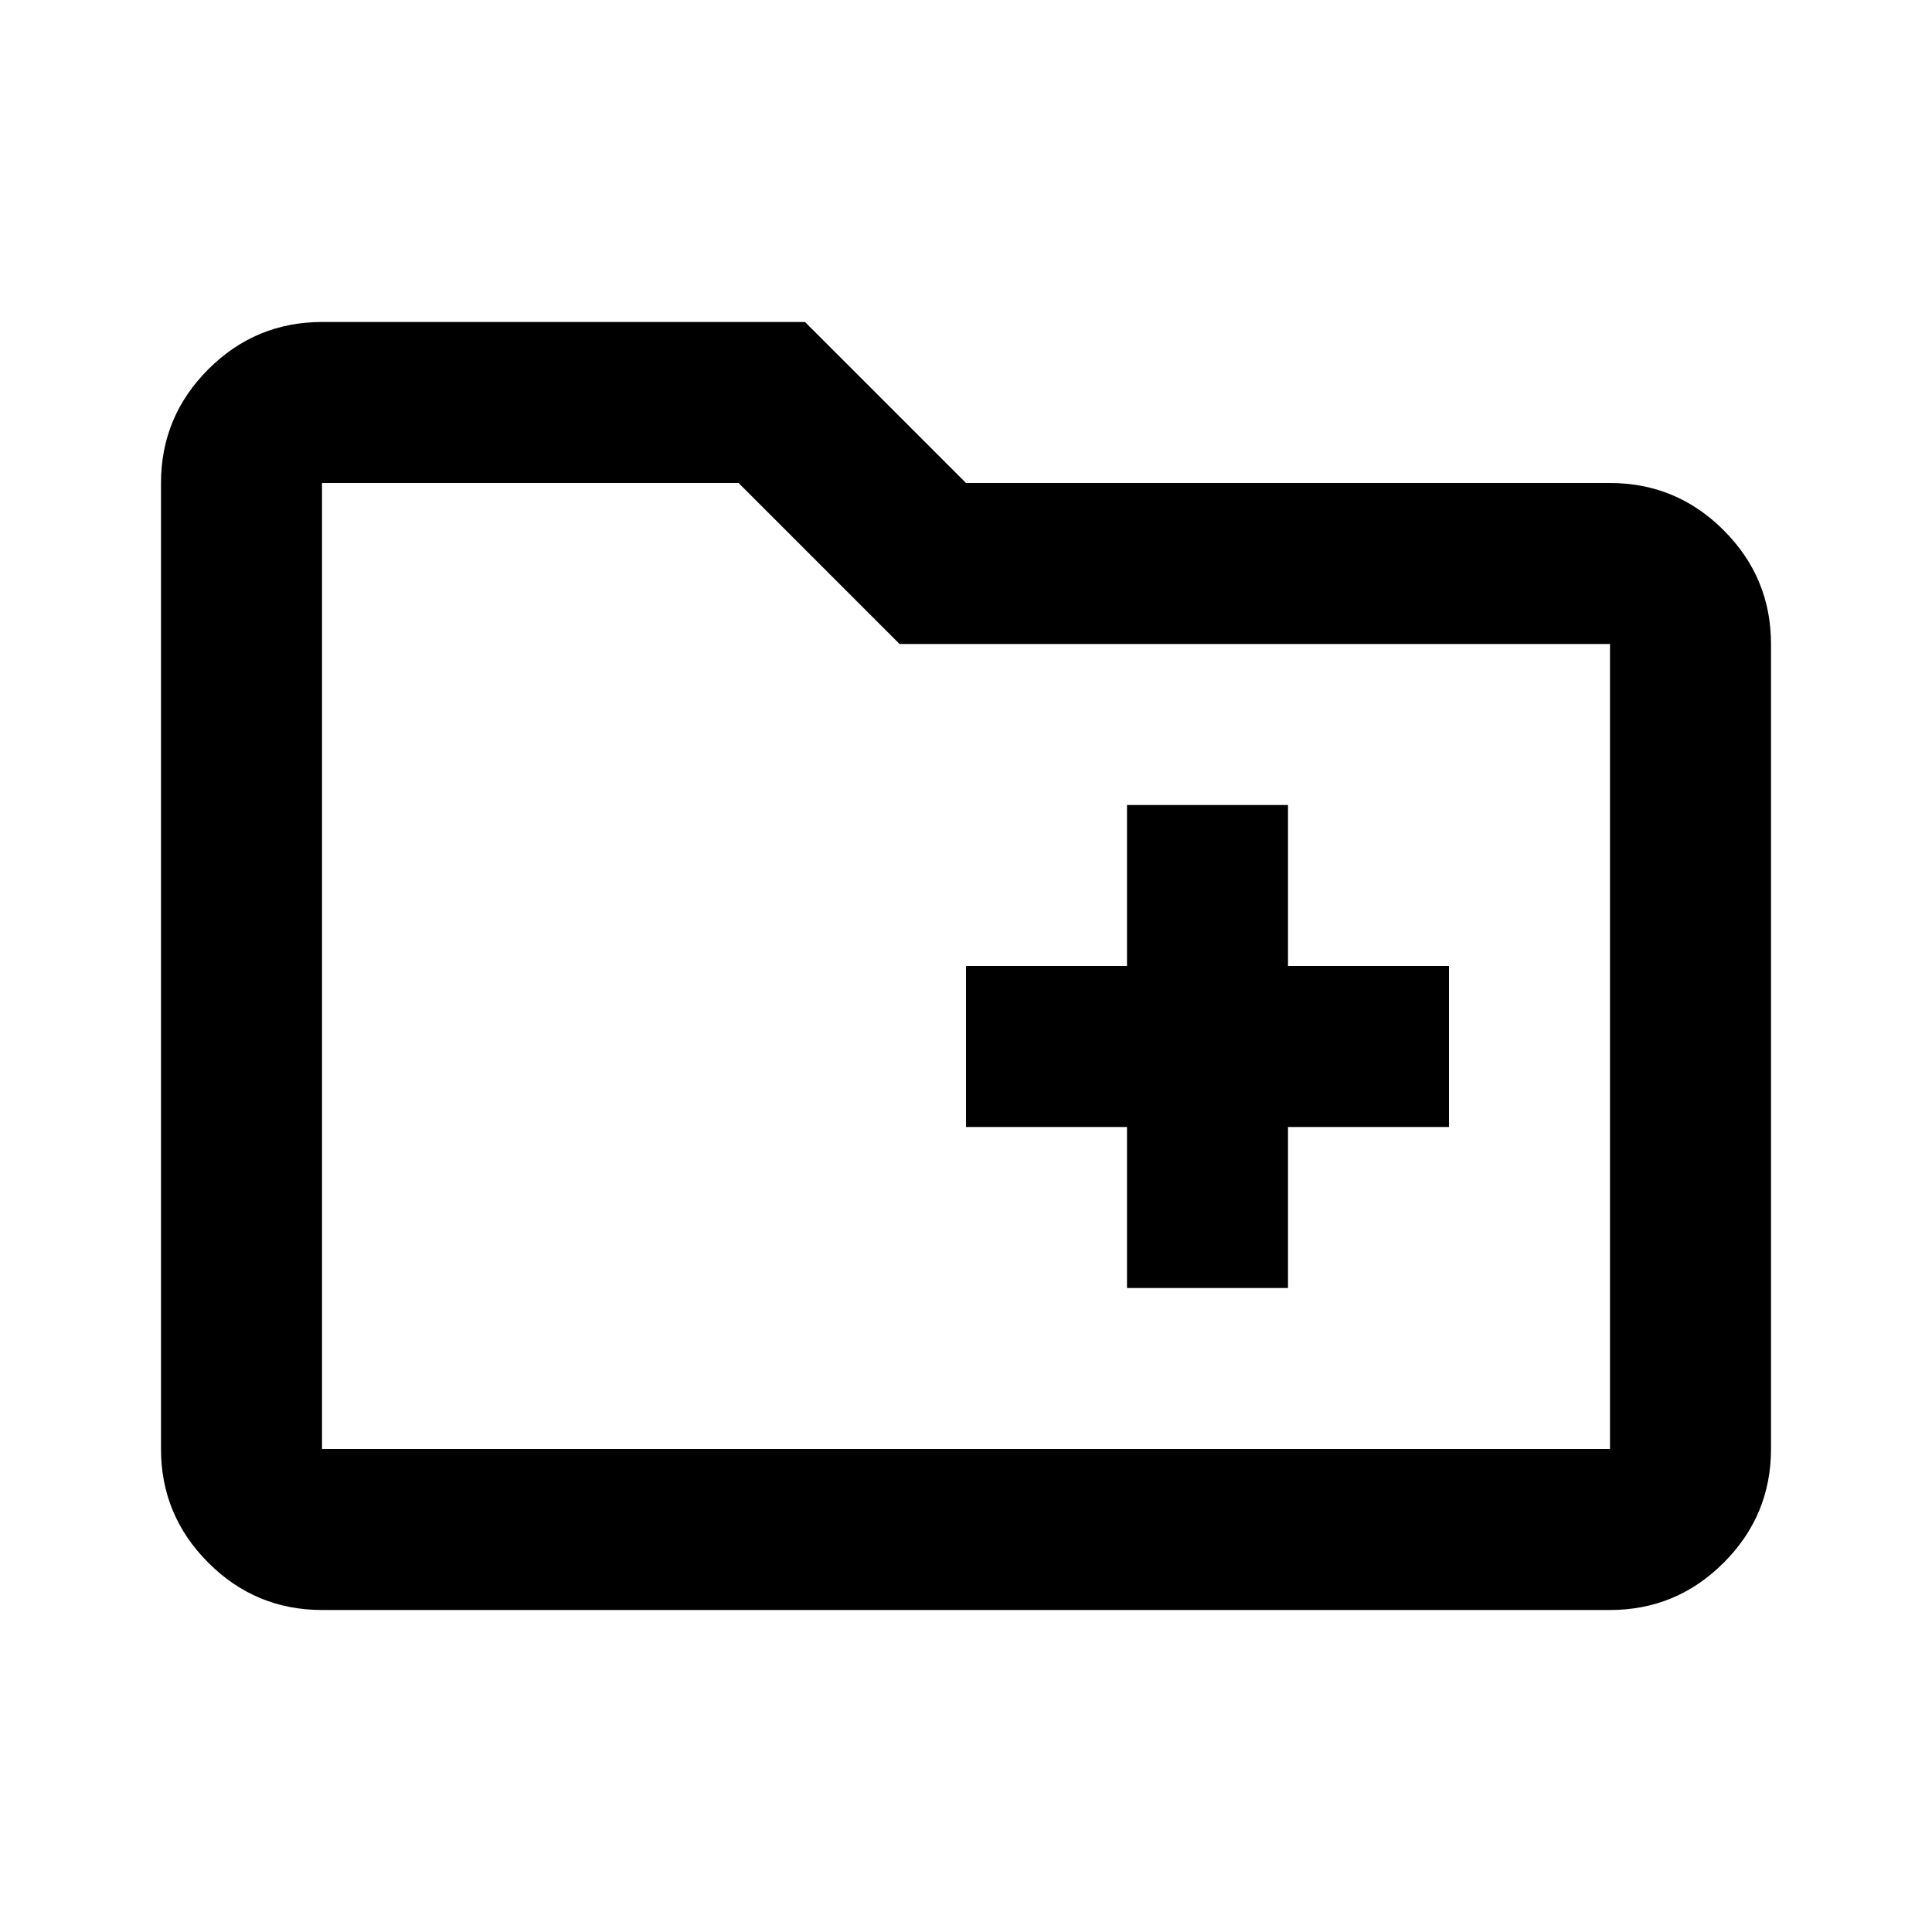
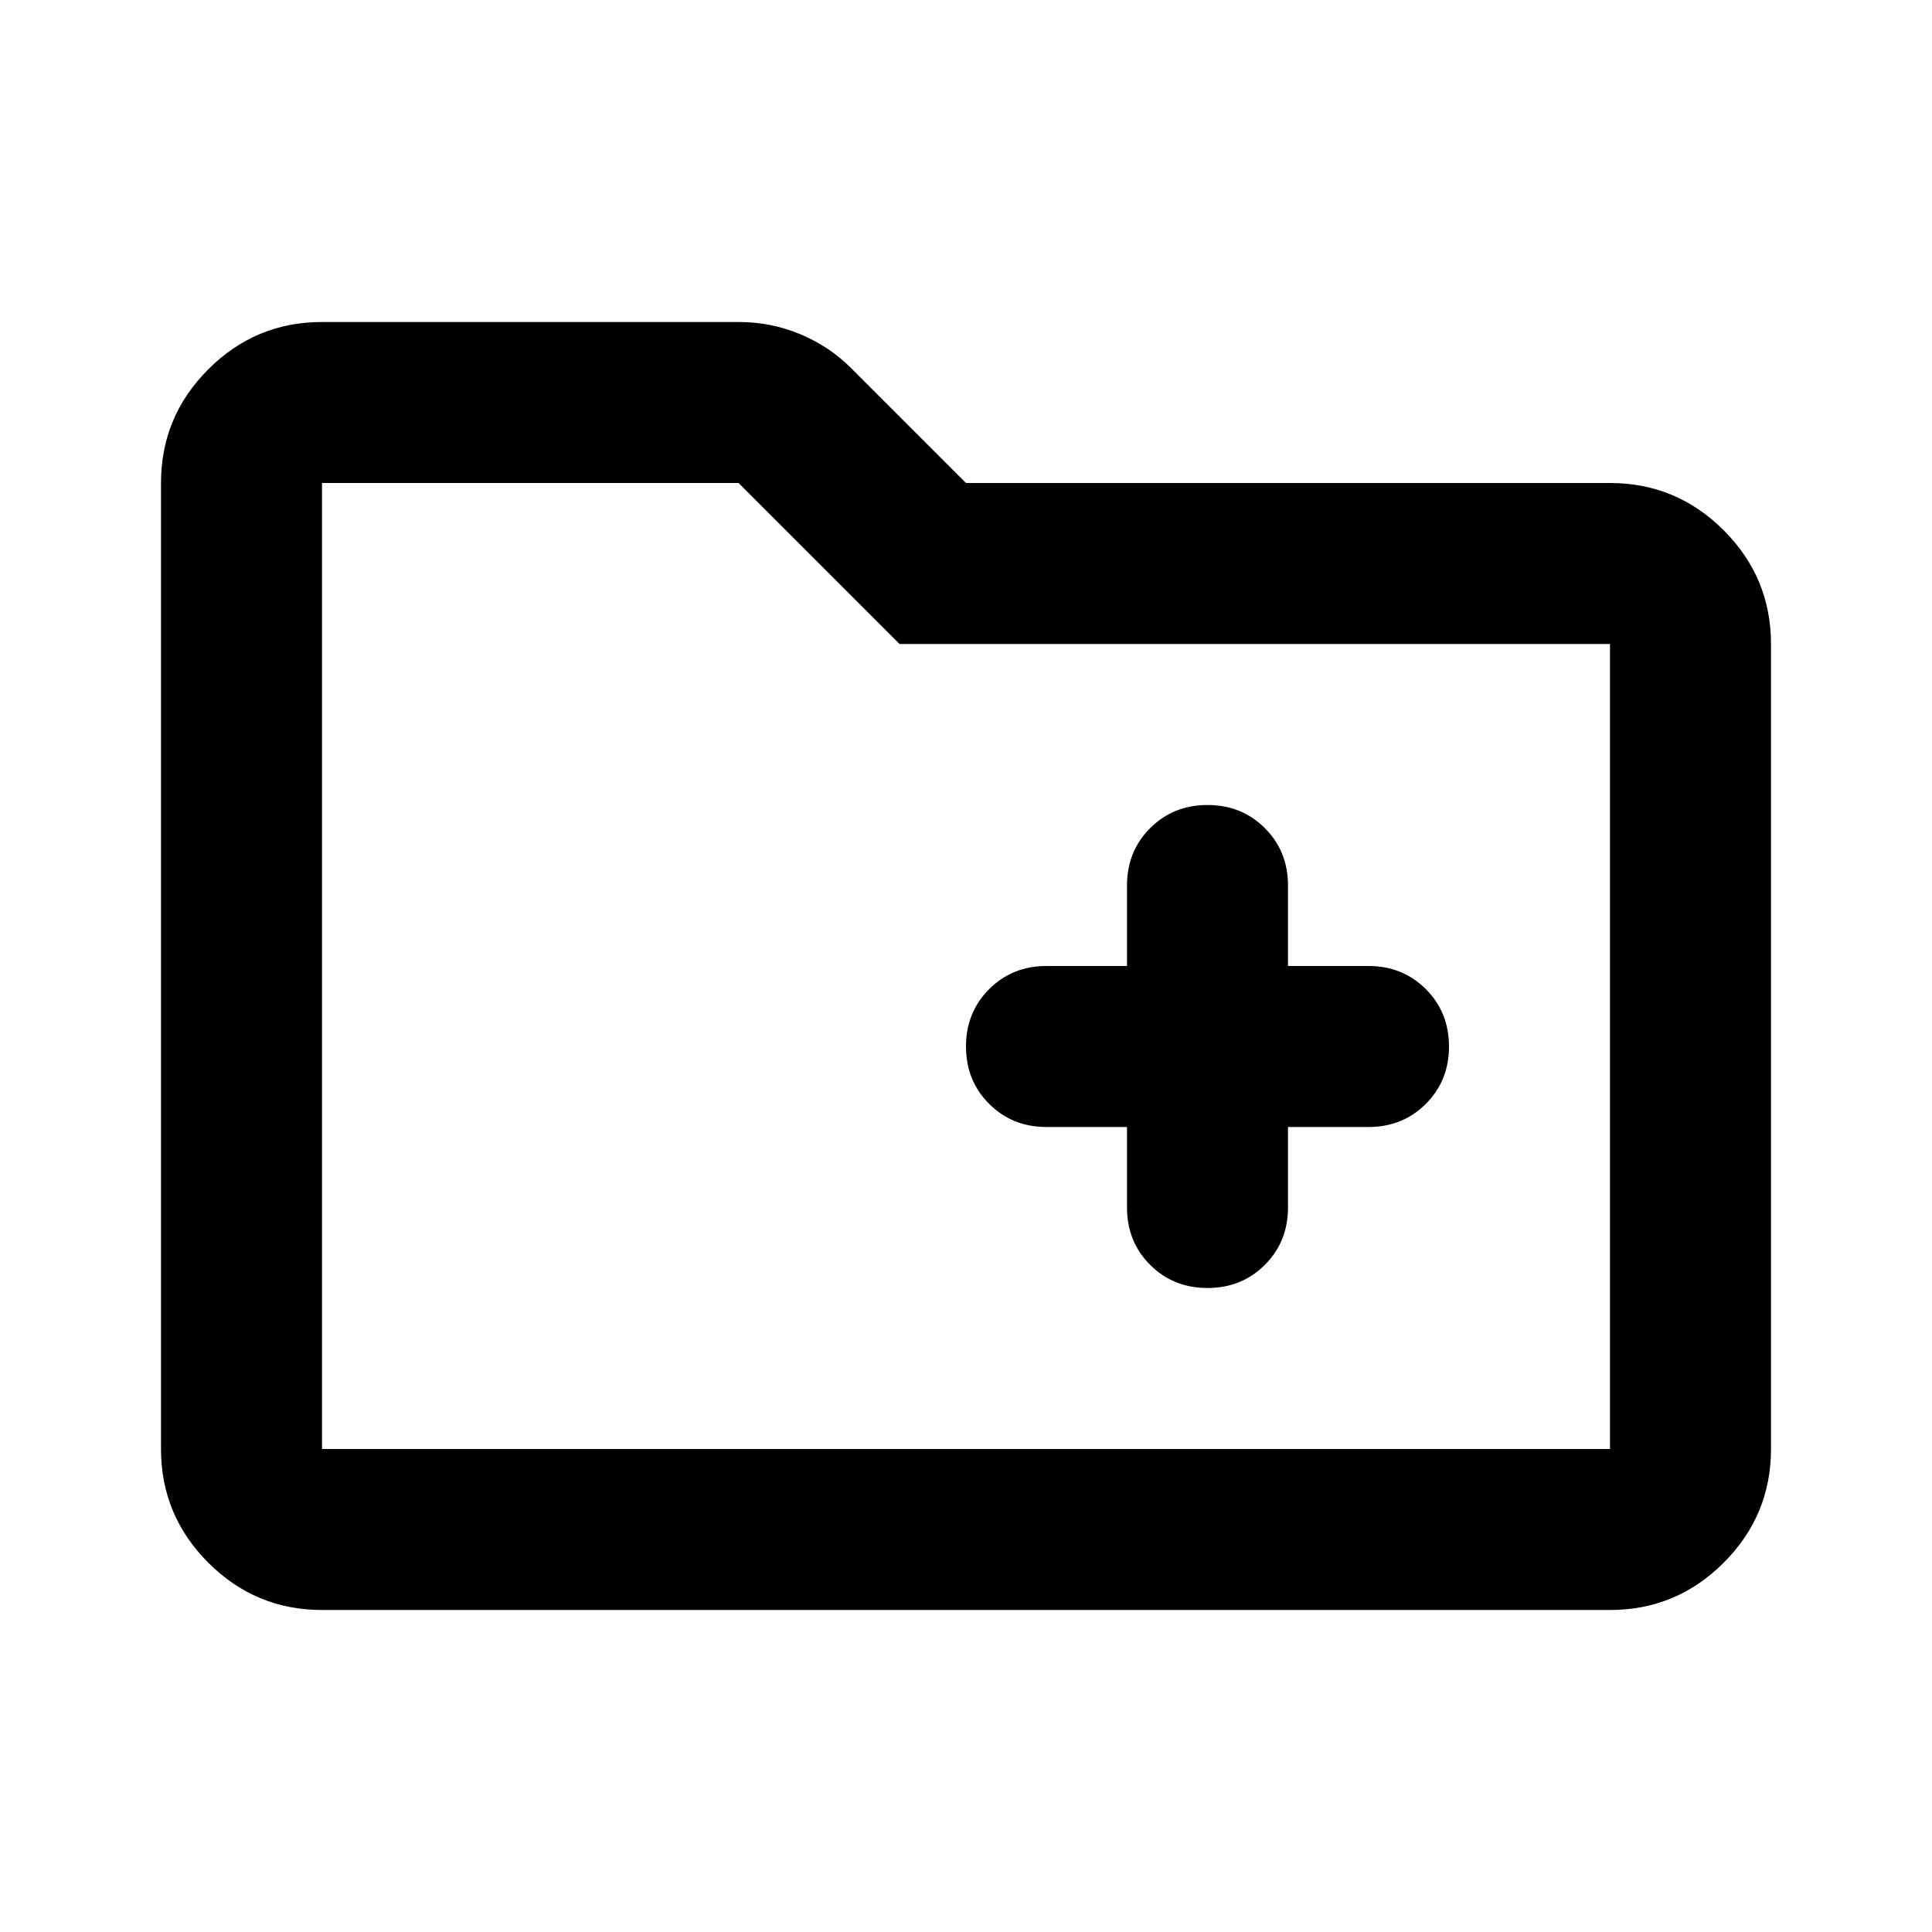
<svg xmlns="http://www.w3.org/2000/svg" viewBox="0 -960 960 960">
-   <path d="M560-320h80v-80h80v-80h-80v-80h-80v80h-80v80h80v80ZM160-160q-33 0-56.5-23.5T80-240v-480q0-33 23.5-56.5T160-800h240l80 80h320q33 0 56.5 23.5T880-640v400q0 33-23.5 56.5T800-160H160Zm0-80h640v-400H447l-80-80H160v480Zm0 0v-480 480Z" />
+   <path d="M160-160q-33 0-56.5-23.5T80-240v-480q0-33 23.5-56.5T160-800h207q16 0 30.5 6t25.5 17l57 57h320q33 0 56.5 23.5T880-640v400q0 33-23.5 56.5T800-160H160Zm0-80h640v-400H447l-80-80H160v480Zm0 0v-480 480Zm400-160v40q0 17 11.5 28.5T600-320q17 0 28.5-11.5T640-360v-40h40q17 0 28.5-11.5T720-440q0-17-11.5-28.5T680-480h-40v-40q0-17-11.5-28.5T600-560q-17 0-28.5 11.5T560-520v40h-40q-17 0-28.5 11.5T480-440q0 17 11.5 28.5T520-400h40Z" />
</svg>
